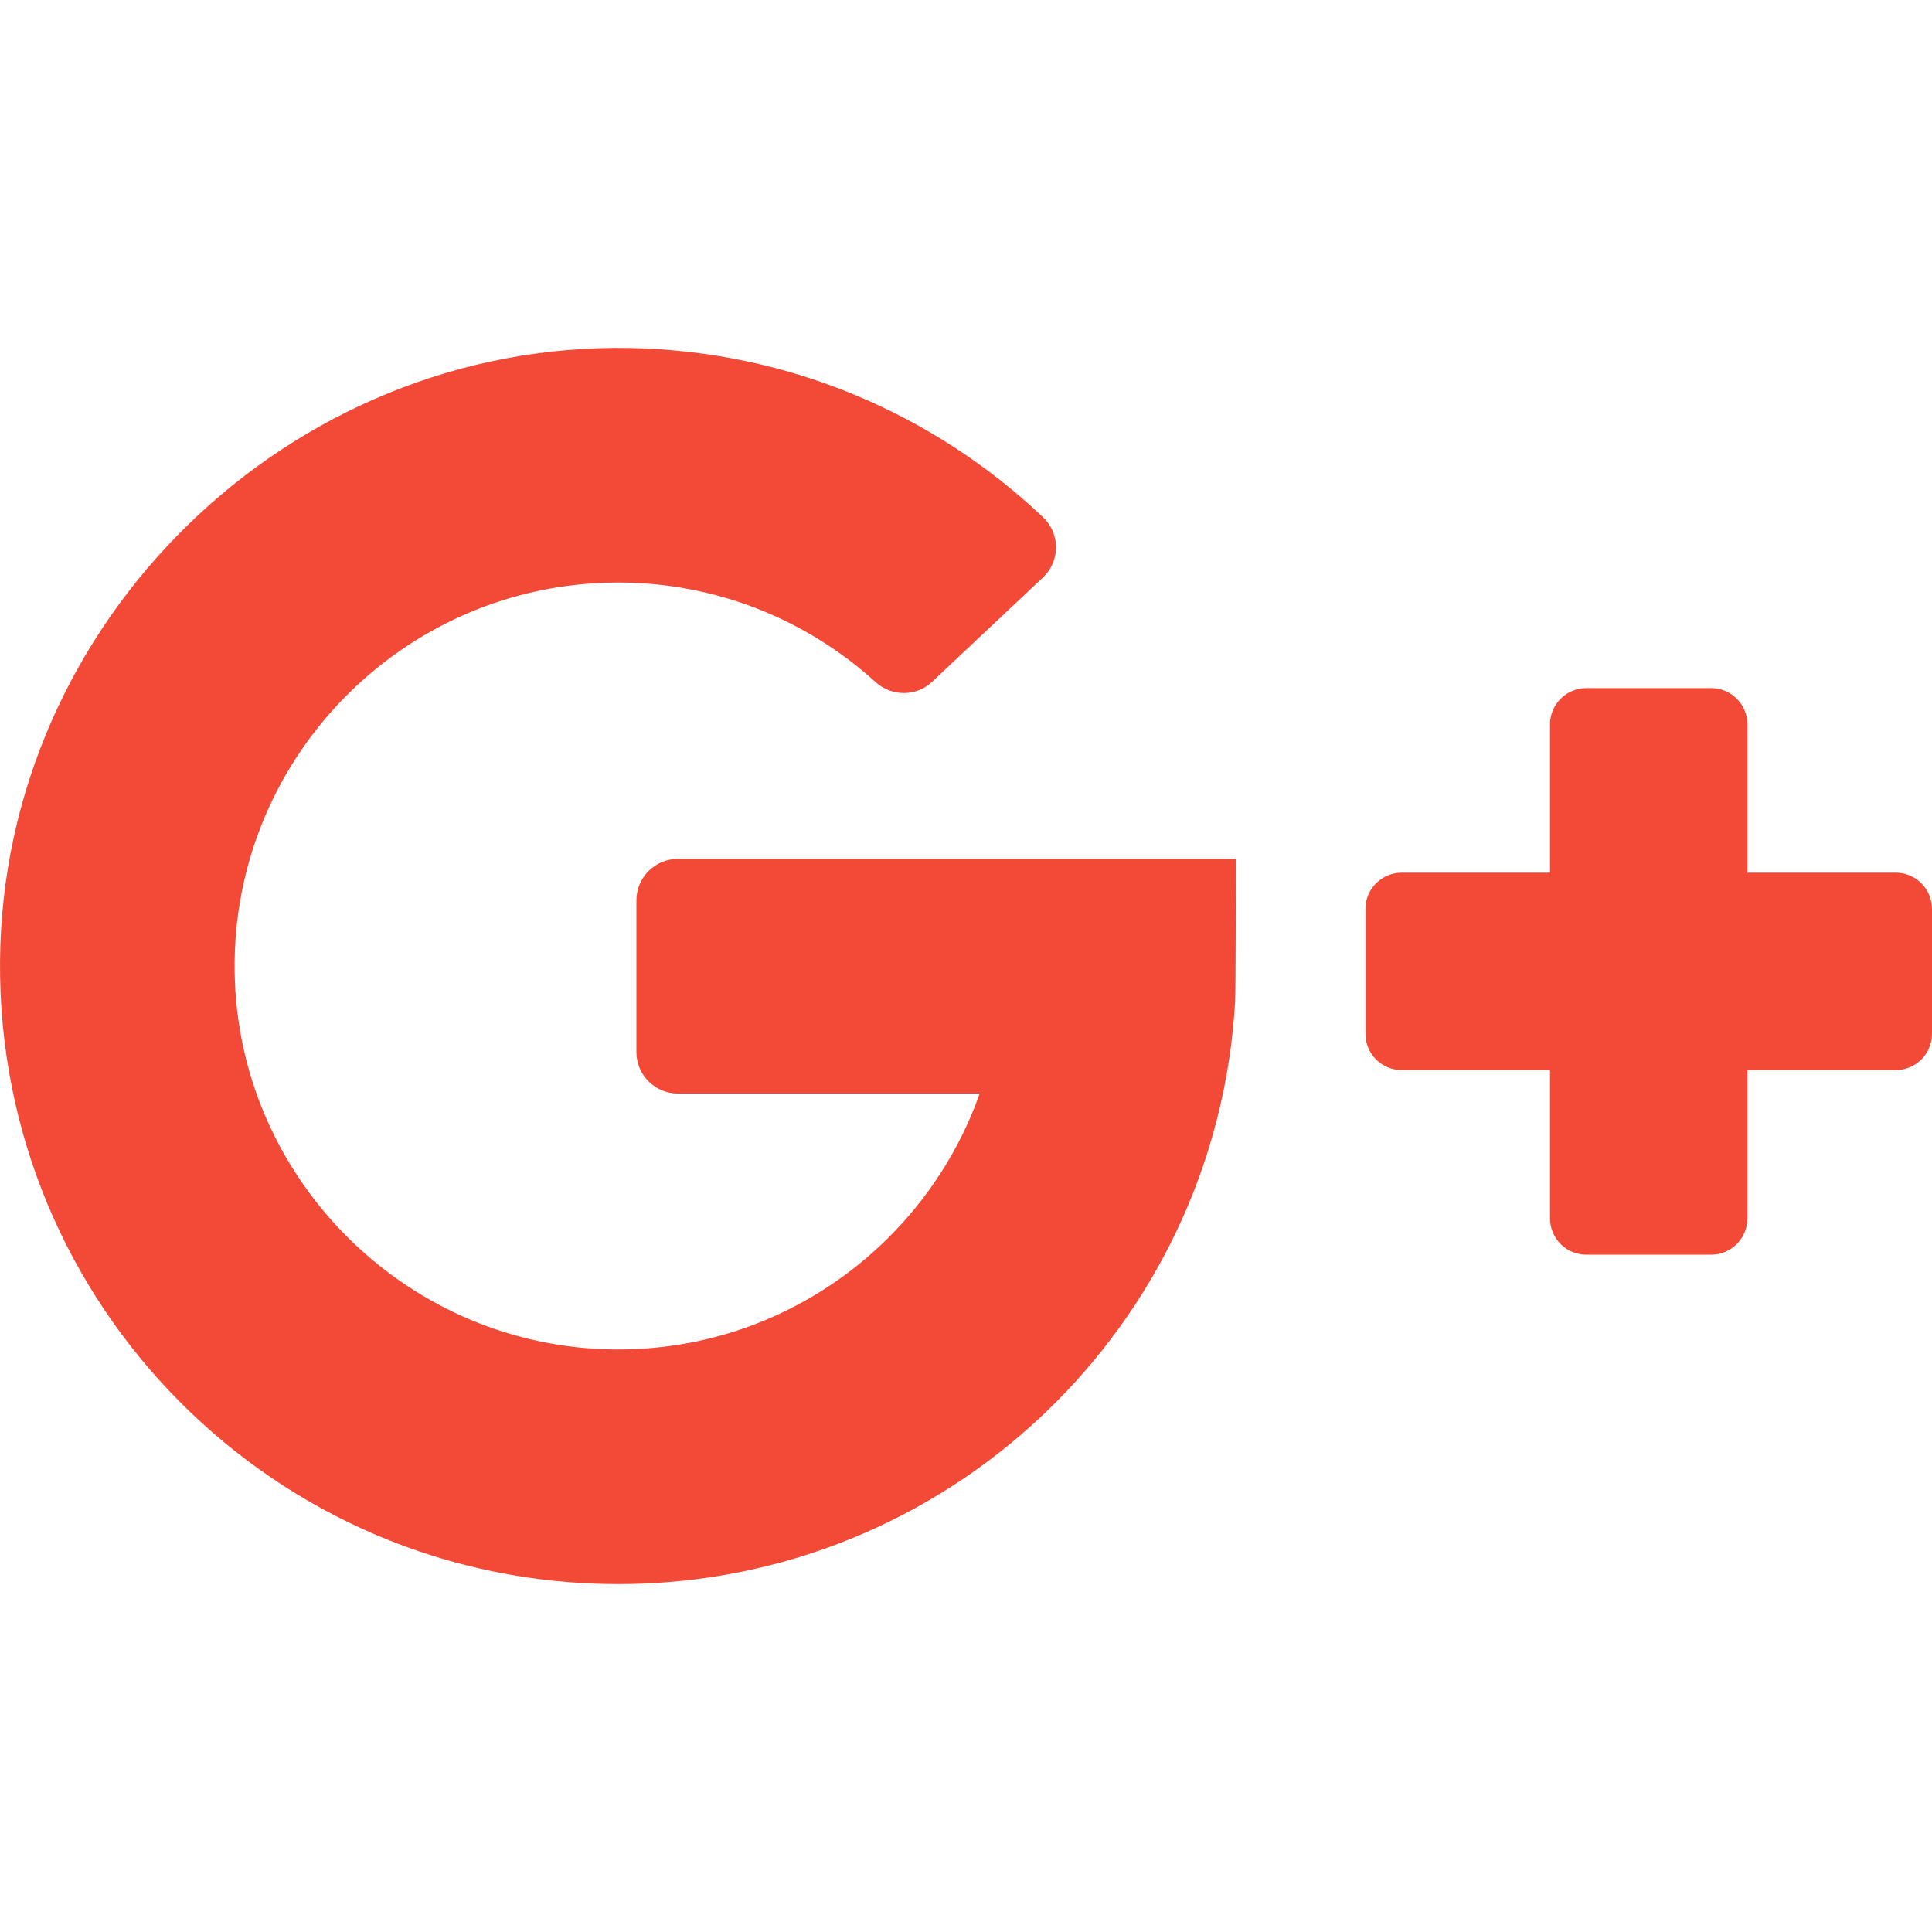
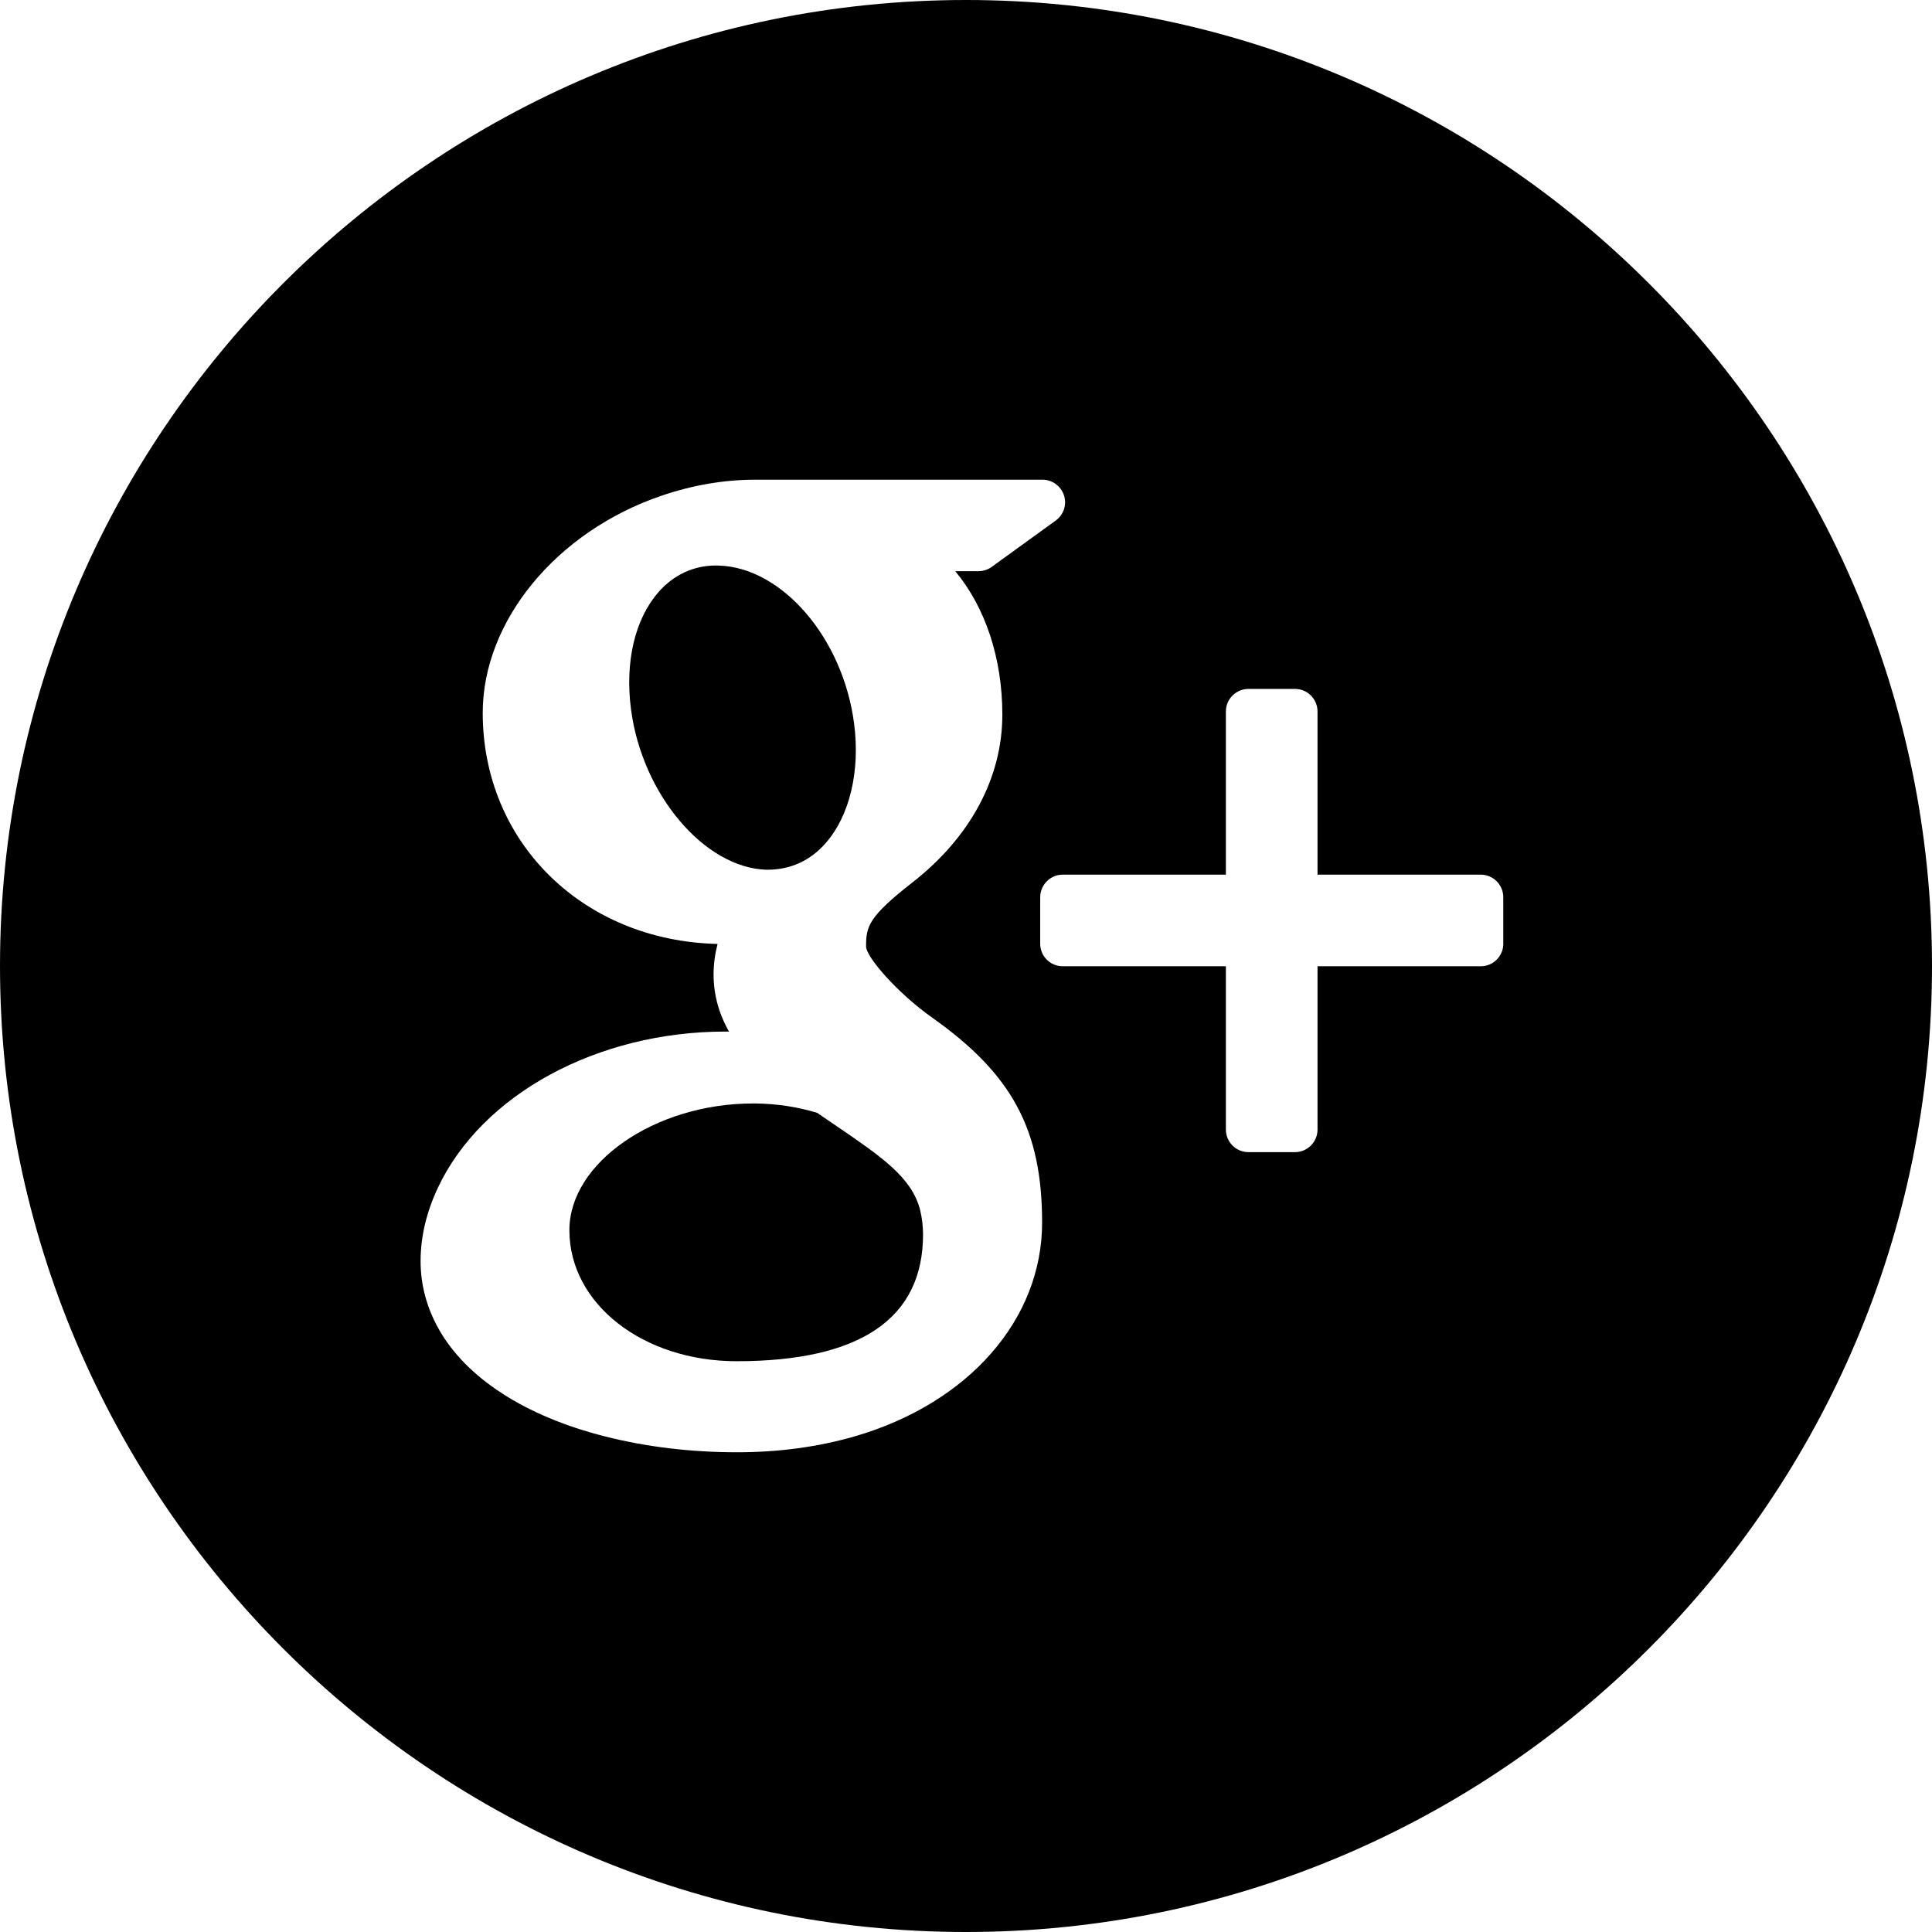
- <svg xmlns="http://www.w3.org/2000/svg" version="1.1" id="Layer_1" x="0px" y="0px" viewBox="0 0 458.246 458.246" style="enable-background:new 0 0 458.246 458.246;" xml:space="preserve">
+ <svg xmlns="http://www.w3.org/2000/svg" version="1.1" id="Capa_1" x="0px" y="0px" width="49.652px" height="49.652px" viewBox="0 0 49.652 49.652" style="enable-background:new 0 0 49.652 49.652;" xml:space="preserve">
  <g>
-     <path style="fill:#F34A38;" d="M160.777,259.368h71.594c-12.567,35.53-46.603,61.004-86.45,60.71   c-48.349-0.357-88.327-39.035-90.204-87.349c-2.012-51.789,39.537-94.563,90.887-94.563c23.479,0,44.905,8.946,61.058,23.605   c3.826,3.473,9.65,3.495,13.413-0.047l26.296-24.749c4.112-3.871,4.127-10.408,0.027-14.292   c-25.617-24.269-59.981-39.396-97.876-40.136C68.696,80.969,0.567,147.238,0.004,228.078   c-0.568,81.447,65.285,147.649,146.6,147.649c78.199,0,142.081-61.229,146.36-138.358c0.114-0.967,0.189-33.648,0.189-33.648   H160.777c-5.426,0-9.824,4.398-9.824,9.824v35.999C150.953,254.97,155.352,259.368,160.777,259.368z" />
-     <path style="fill:#F34A38;" d="M414.464,206.99v-35.173c0-4.755-3.854-8.609-8.609-8.609h-29.604c-4.755,0-8.609,3.854-8.609,8.609   v35.173h-35.173c-4.755,0-8.609,3.854-8.609,8.609v29.604c0,4.755,3.854,8.609,8.609,8.609h35.173v35.173   c0,4.755,3.854,8.609,8.609,8.609h29.604c4.755,0,8.609-3.854,8.609-8.609v-35.173h35.173c4.755,0,8.609-3.854,8.609-8.609v-29.604   c0-4.755-3.854-8.609-8.609-8.609L414.464,206.99L414.464,206.99z" />
+     <g>
+       <g>
+         <path d="M21.5,28.94c-0.161-0.107-0.326-0.223-0.499-0.34c-0.503-0.154-1.037-0.234-1.584-0.241h-0.066     c-2.514,0-4.718,1.521-4.718,3.257c0,1.89,1.889,3.367,4.299,3.367c3.179,0,4.79-1.098,4.79-3.258     c0-0.204-0.024-0.416-0.075-0.629C23.432,30.258,22.663,29.735,21.5,28.94z" />
+         <path d="M19.719,22.352c0.002,0,0.002,0,0.002,0c0.601,0,1.108-0.237,1.501-0.687c0.616-0.702,0.889-1.854,0.727-3.077     c-0.285-2.186-1.848-4.006-3.479-4.053l-0.065-0.002c-0.577,0-1.092,0.238-1.483,0.686c-0.607,0.693-0.864,1.791-0.705,3.012     c0.286,2.184,1.882,4.071,3.479,4.121H19.719L19.719,22.352z" />
+         <path d="M24.826,0C11.137,0,0,11.137,0,24.826c0,13.688,11.137,24.826,24.826,24.826c13.688,0,24.826-11.138,24.826-24.826     C49.652,11.137,38.516,0,24.826,0z M21.964,36.915c-0.938,0.271-1.953,0.408-3.018,0.408c-1.186,0-2.326-0.136-3.389-0.405     c-2.057-0.519-3.577-1.503-4.287-2.771c-0.306-0.548-0.461-1.132-0.461-1.737c0-0.623,0.149-1.255,0.443-1.881     c1.127-2.402,4.098-4.018,7.389-4.018c0.033,0,0.064,0,0.094,0c-0.267-0.471-0.396-0.959-0.396-1.472     c0-0.255,0.034-0.515,0.102-0.78c-3.452-0.078-6.035-2.606-6.035-5.939c0-2.353,1.881-4.646,4.571-5.572     c0.805-0.278,1.626-0.42,2.433-0.42h7.382c0.251,0,0.474,0.163,0.552,0.402c0.078,0.238-0.008,0.5-0.211,0.647l-1.651,1.195     c-0.099,0.07-0.218,0.108-0.341,0.108H24.55c0.763,0.915,1.21,2.22,1.21,3.685c0,1.617-0.818,3.146-2.307,4.311     c-1.15,0.896-1.195,1.143-1.195,1.654c0.014,0.281,0.815,1.198,1.699,1.823c2.059,1.456,2.825,2.885,2.825,5.269     C26.781,33.913,24.89,36.065,21.964,36.915z M38.635,24.253c0,0.32-0.261,0.58-0.58,0.58H33.86v4.197     c0,0.32-0.261,0.58-0.578,0.58h-1.195c-0.322,0-0.582-0.26-0.582-0.58v-4.197h-4.192c-0.32,0-0.58-0.258-0.58-0.58V23.06     c0-0.32,0.26-0.582,0.58-0.582h4.192v-4.193c0-0.321,0.26-0.58,0.582-0.58h1.195c0.317,0,0.578,0.259,0.578,0.58v4.193h4.194     c0.319,0,0.58,0.26,0.58,0.58V24.253z" />
+       </g>
+     </g>
  </g>
  <g>
</g>
  <g>
</g>
  <g>
</g>
  <g>
</g>
  <g>
</g>
  <g>
</g>
  <g>
</g>
  <g>
</g>
  <g>
</g>
  <g>
</g>
  <g>
</g>
  <g>
</g>
  <g>
</g>
  <g>
</g>
  <g>
</g>
</svg>
